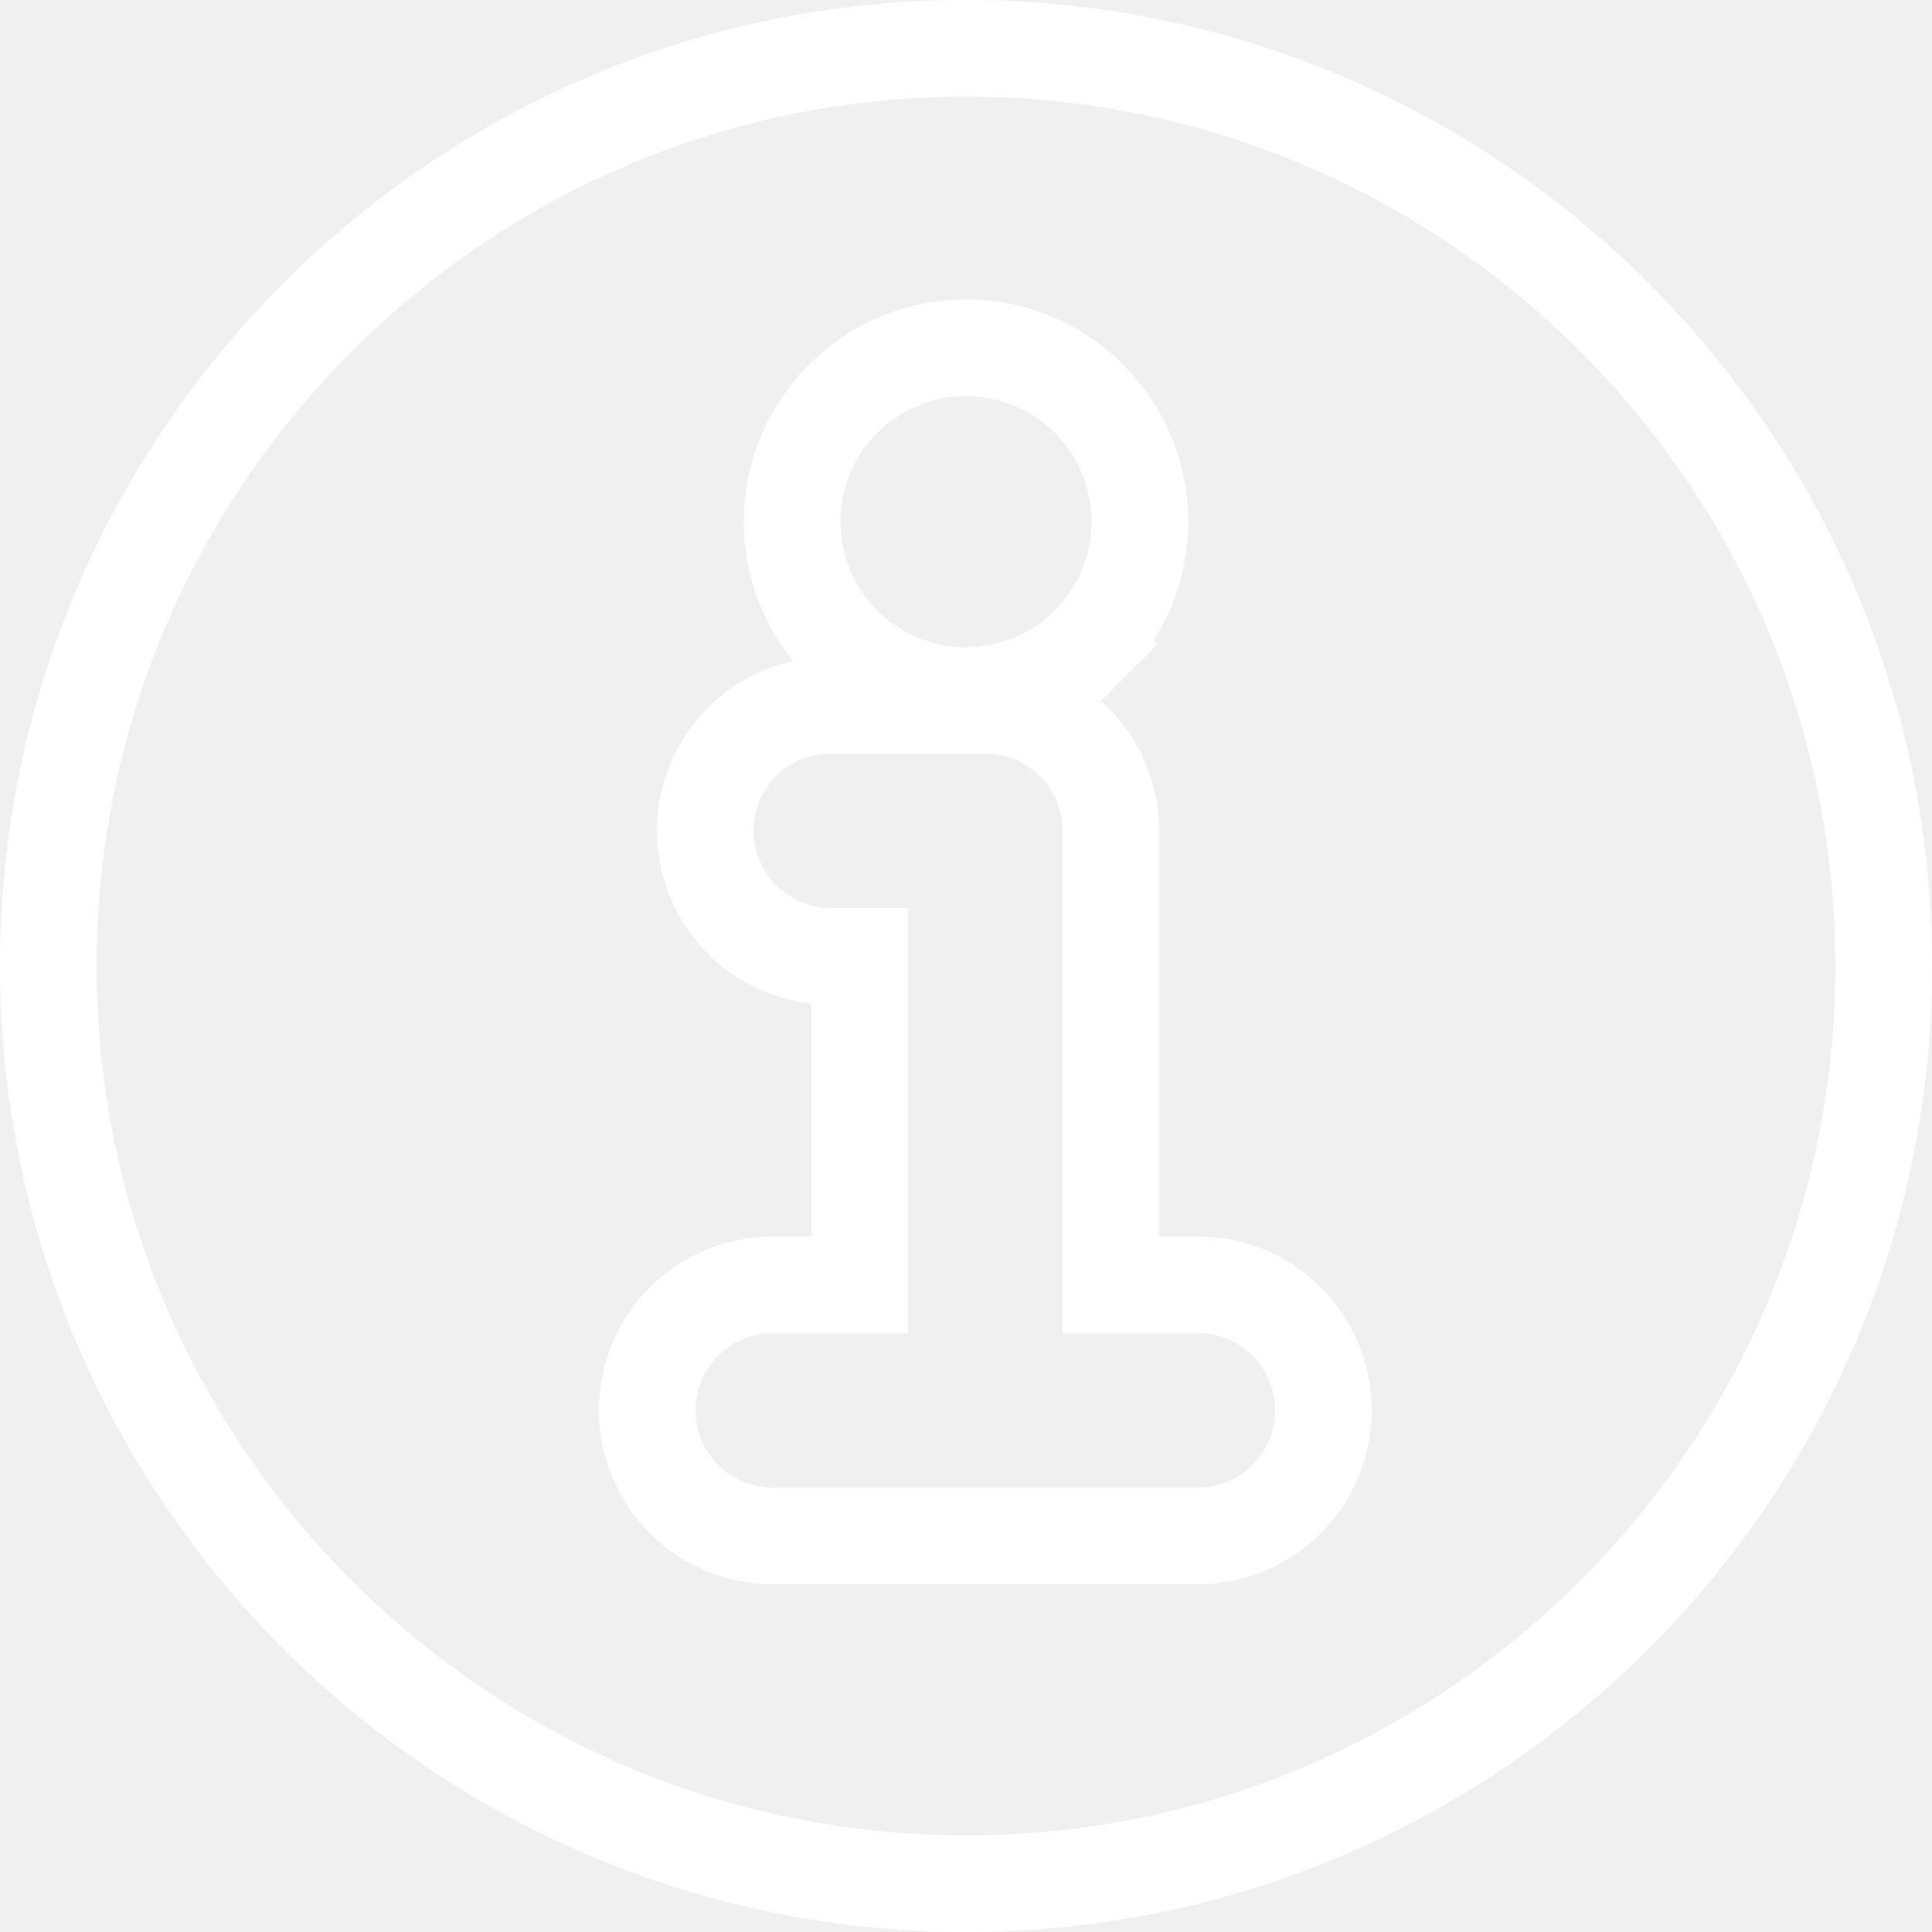
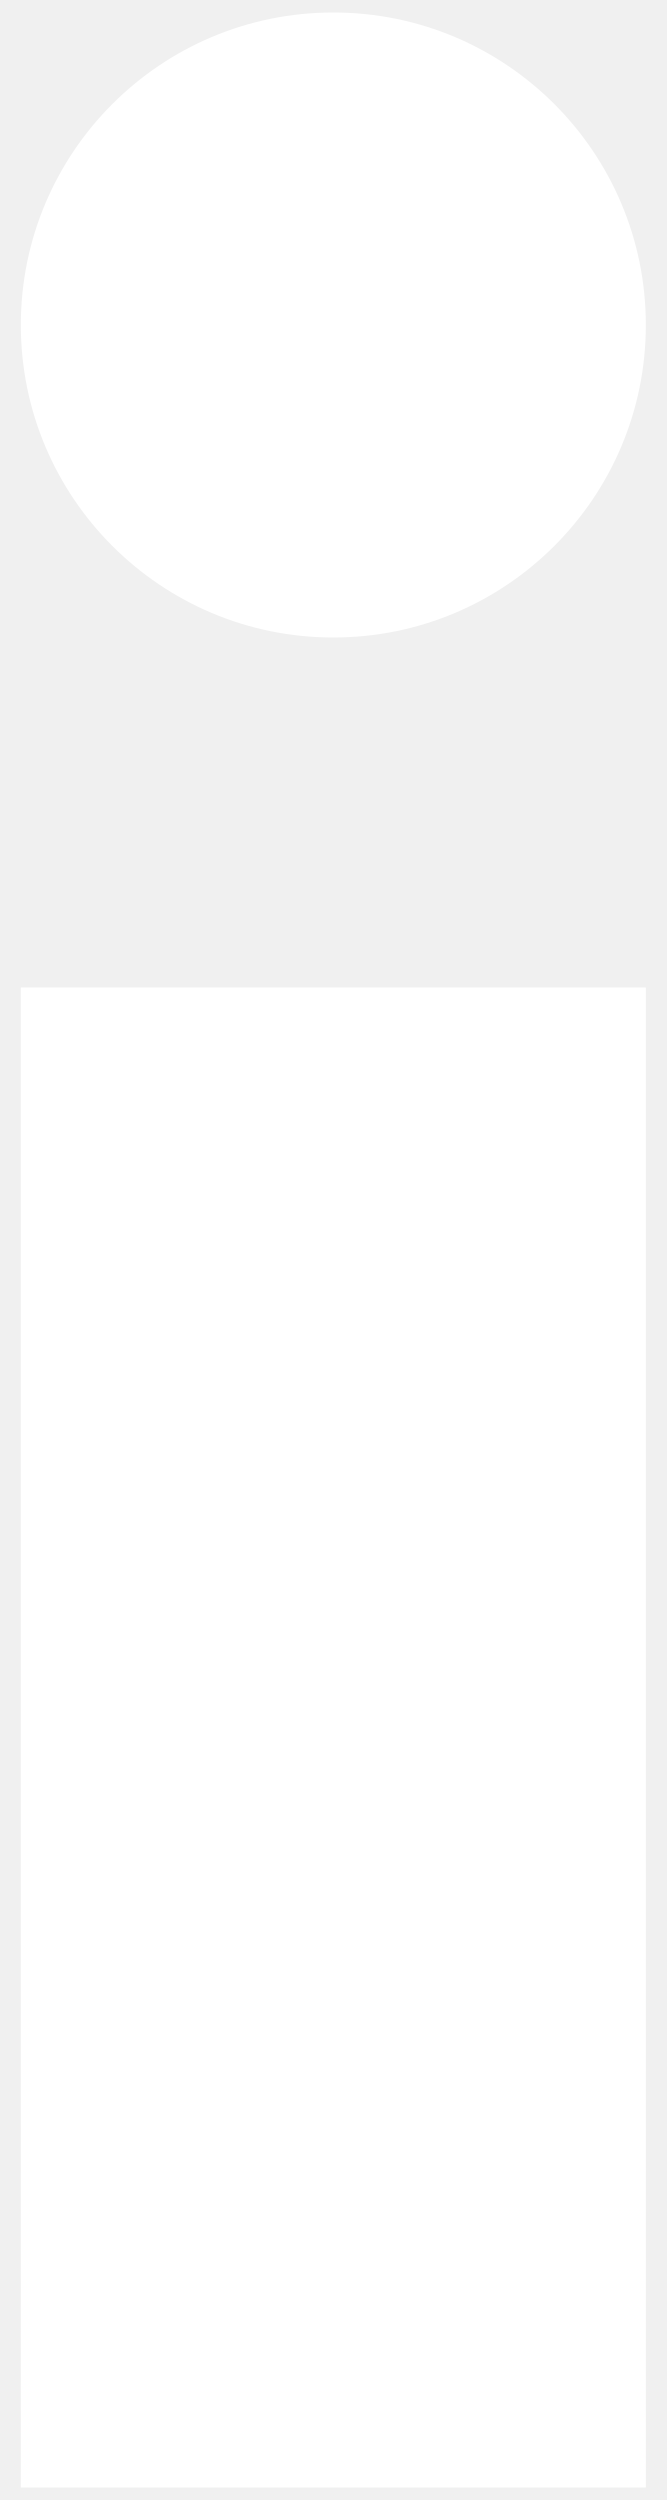
- <svg xmlns="http://www.w3.org/2000/svg" width="140" height="140" viewBox="0 0 140 140" fill="none">
-   <path d="M80.5 93.1V60.2C80.5 57.786 79.541 55.472 77.835 53.765C76.128 52.059 73.814 51.1 71.4 51.1H60.2C57.786 51.1 55.472 52.059 53.765 53.765C52.059 55.472 51.1 57.786 51.1 60.2C51.1 62.614 52.059 64.928 53.765 66.635C55.472 68.341 57.786 69.3 60.2 69.3H62.3V93.1H56C53.587 93.1 51.272 94.059 49.565 95.765C47.859 97.472 46.9 99.787 46.9 102.2C46.9 104.613 47.859 106.928 49.565 108.635C51.272 110.341 53.587 111.3 56 111.3H86.8C89.213 111.3 91.528 110.341 93.235 108.635C94.941 106.928 95.9 104.613 95.9 102.2C95.9 99.787 94.941 97.472 93.235 95.765C91.528 94.059 89.213 93.1 86.8 93.1H80.5ZM78.909 46.709L76.435 44.235L78.91 46.709C80.672 44.947 81.872 42.702 82.358 40.258C82.844 37.814 82.594 35.281 81.641 32.978C80.687 30.676 79.072 28.708 77 27.323C74.928 25.939 72.492 25.2 70 25.2C66.658 25.2 63.453 26.527 61.09 28.89C58.727 31.253 57.4 34.458 57.4 37.8C57.4 40.292 58.139 42.728 59.523 44.8C60.908 46.872 62.876 48.487 65.178 49.441C67.481 50.395 70.014 50.644 72.458 50.158C74.902 49.672 77.147 48.472 78.909 46.709ZM3.5 70C3.5 33.335 33.335 3.5 70 3.5C106.665 3.5 136.5 33.335 136.5 70C136.5 106.665 106.665 136.5 70 136.5C33.335 136.5 3.5 106.665 3.5 70Z" stroke="white" stroke-width="7" />
+ <svg xmlns="http://www.w3.org/2000/svg" width="8" height="30" viewBox="0 0 8 30" fill="white">
+   <path d="M0.25 11.85H7.75V29.85H0.25V11.85Z" fill="white" />
+   <path d="M4 7.65C6.071 7.65 7.75 5.971 7.75 3.9C7.75 1.829 6.071 0.15 4 0.15C1.929 0.15 0.25 1.829 0.25 3.9C0.25 5.971 1.929 7.65 4 7.65Z" fill="white" />
</svg>
